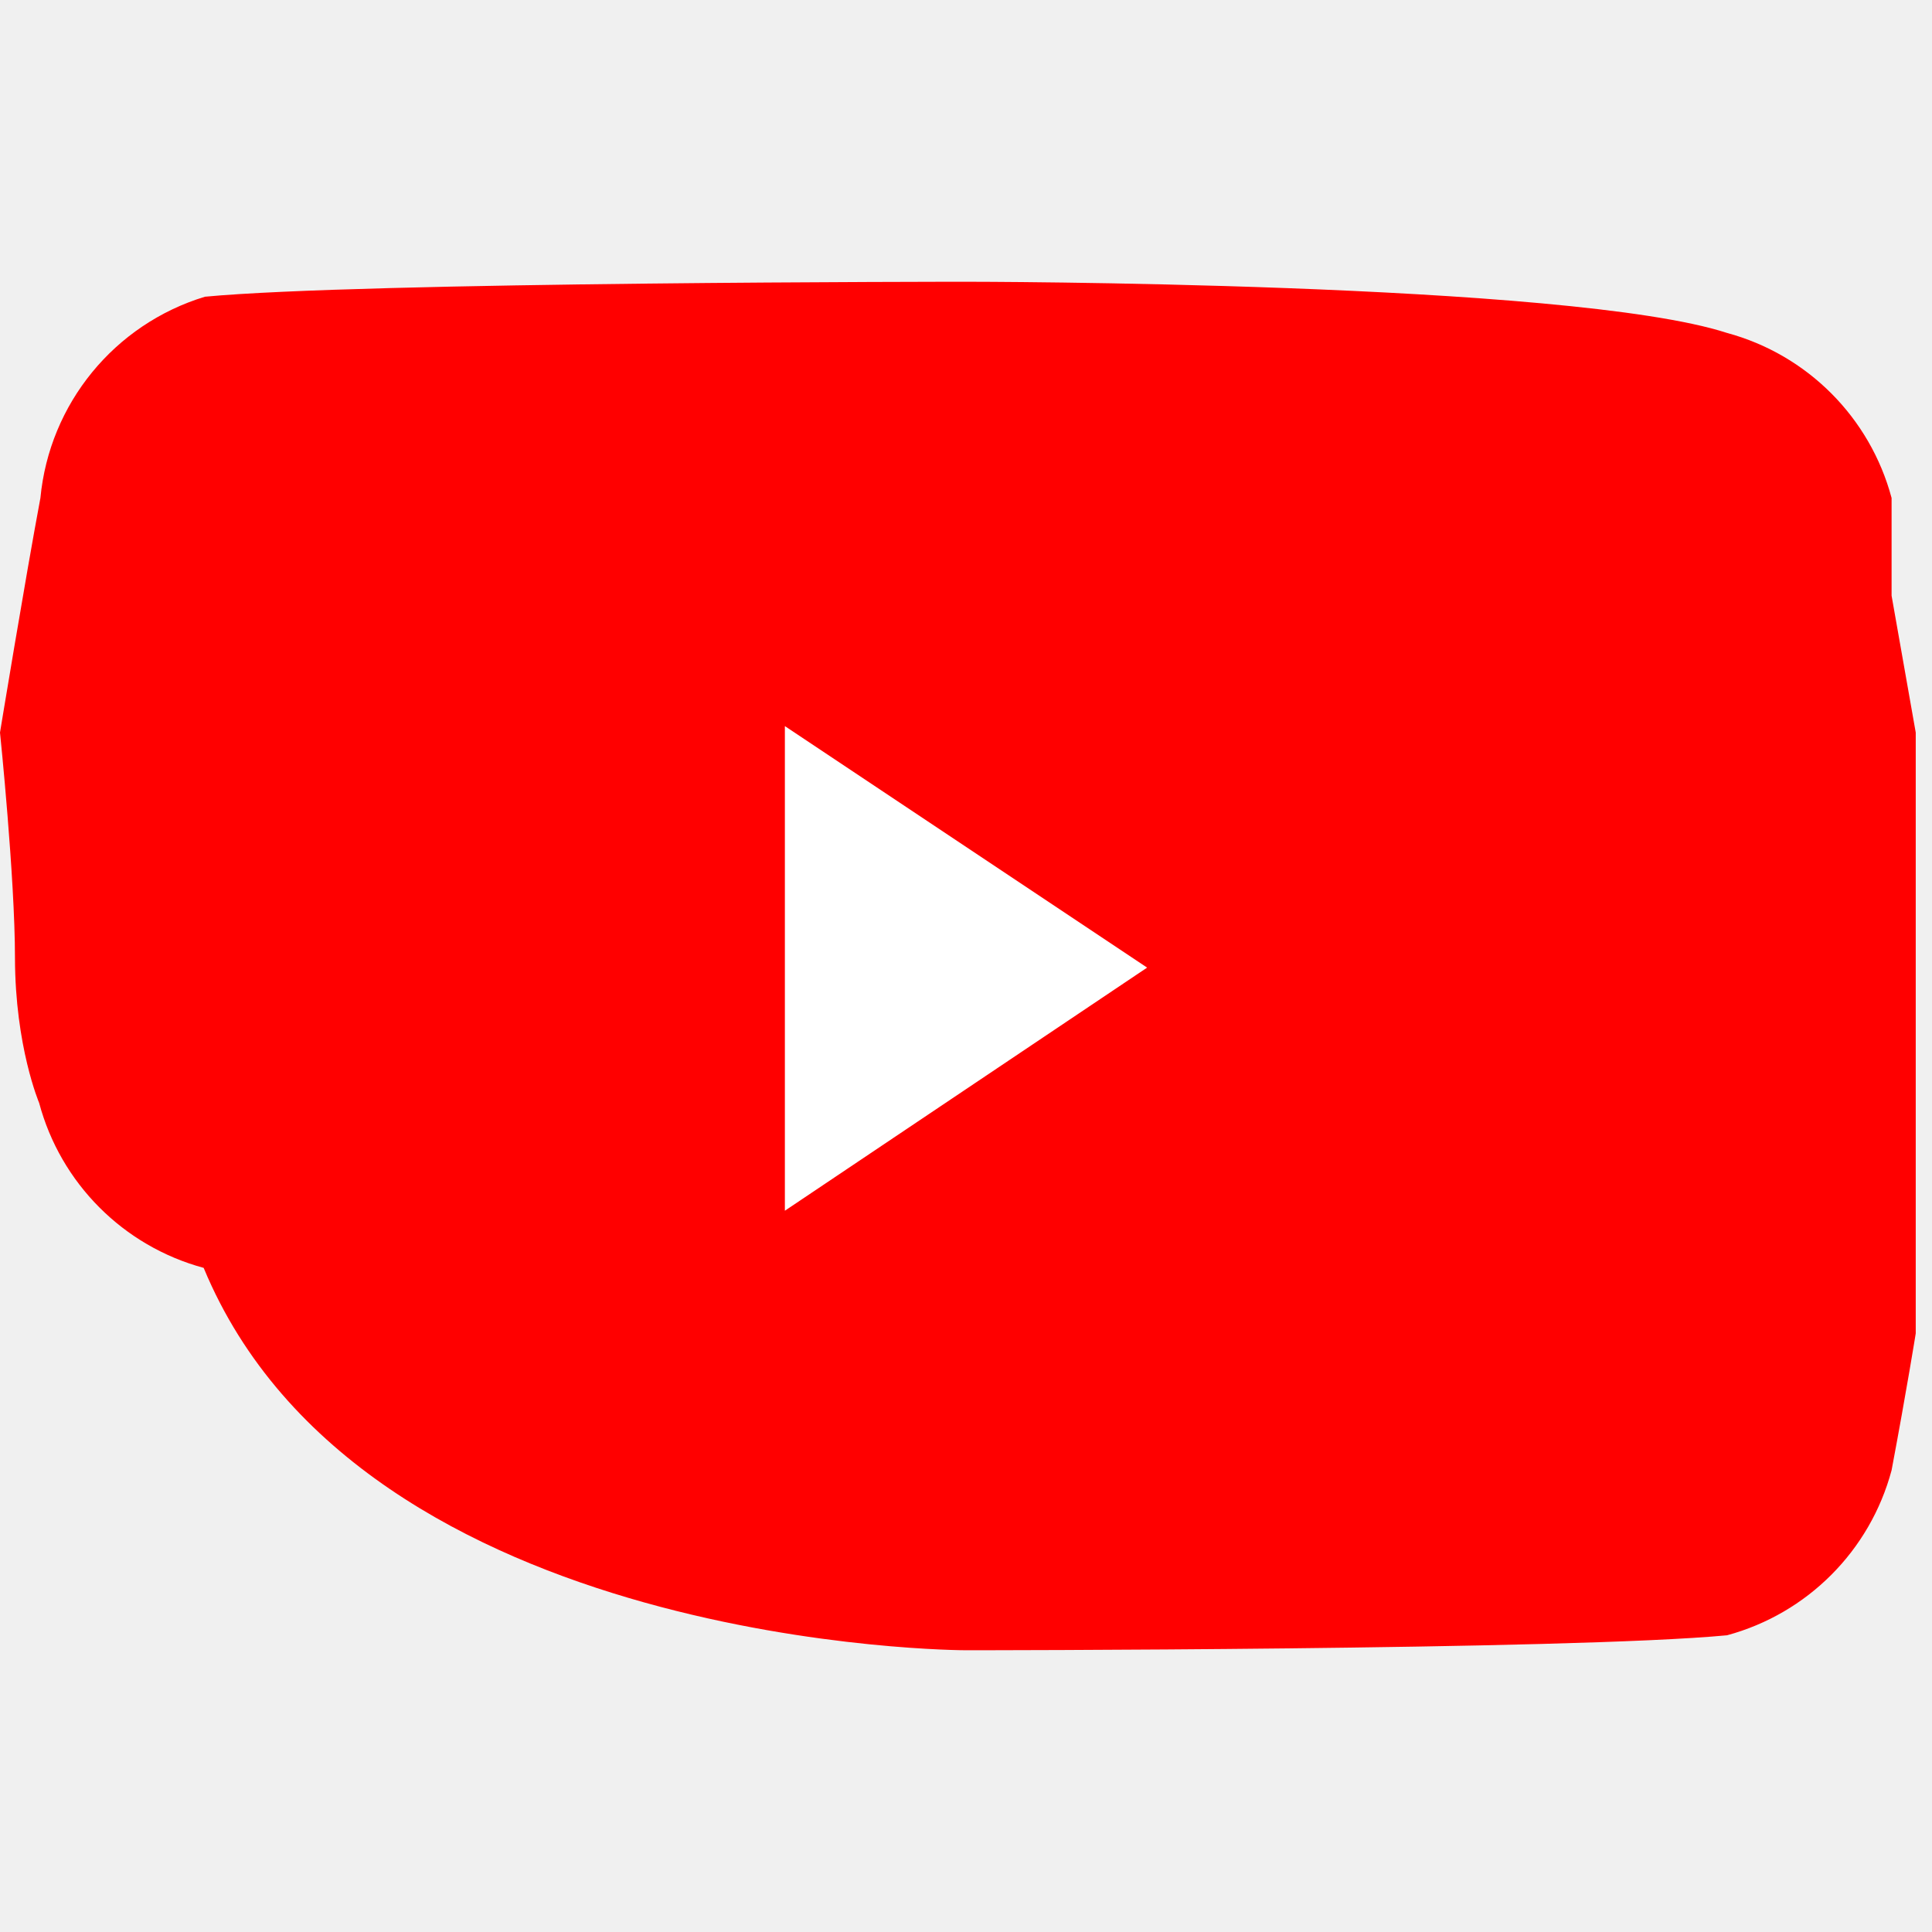
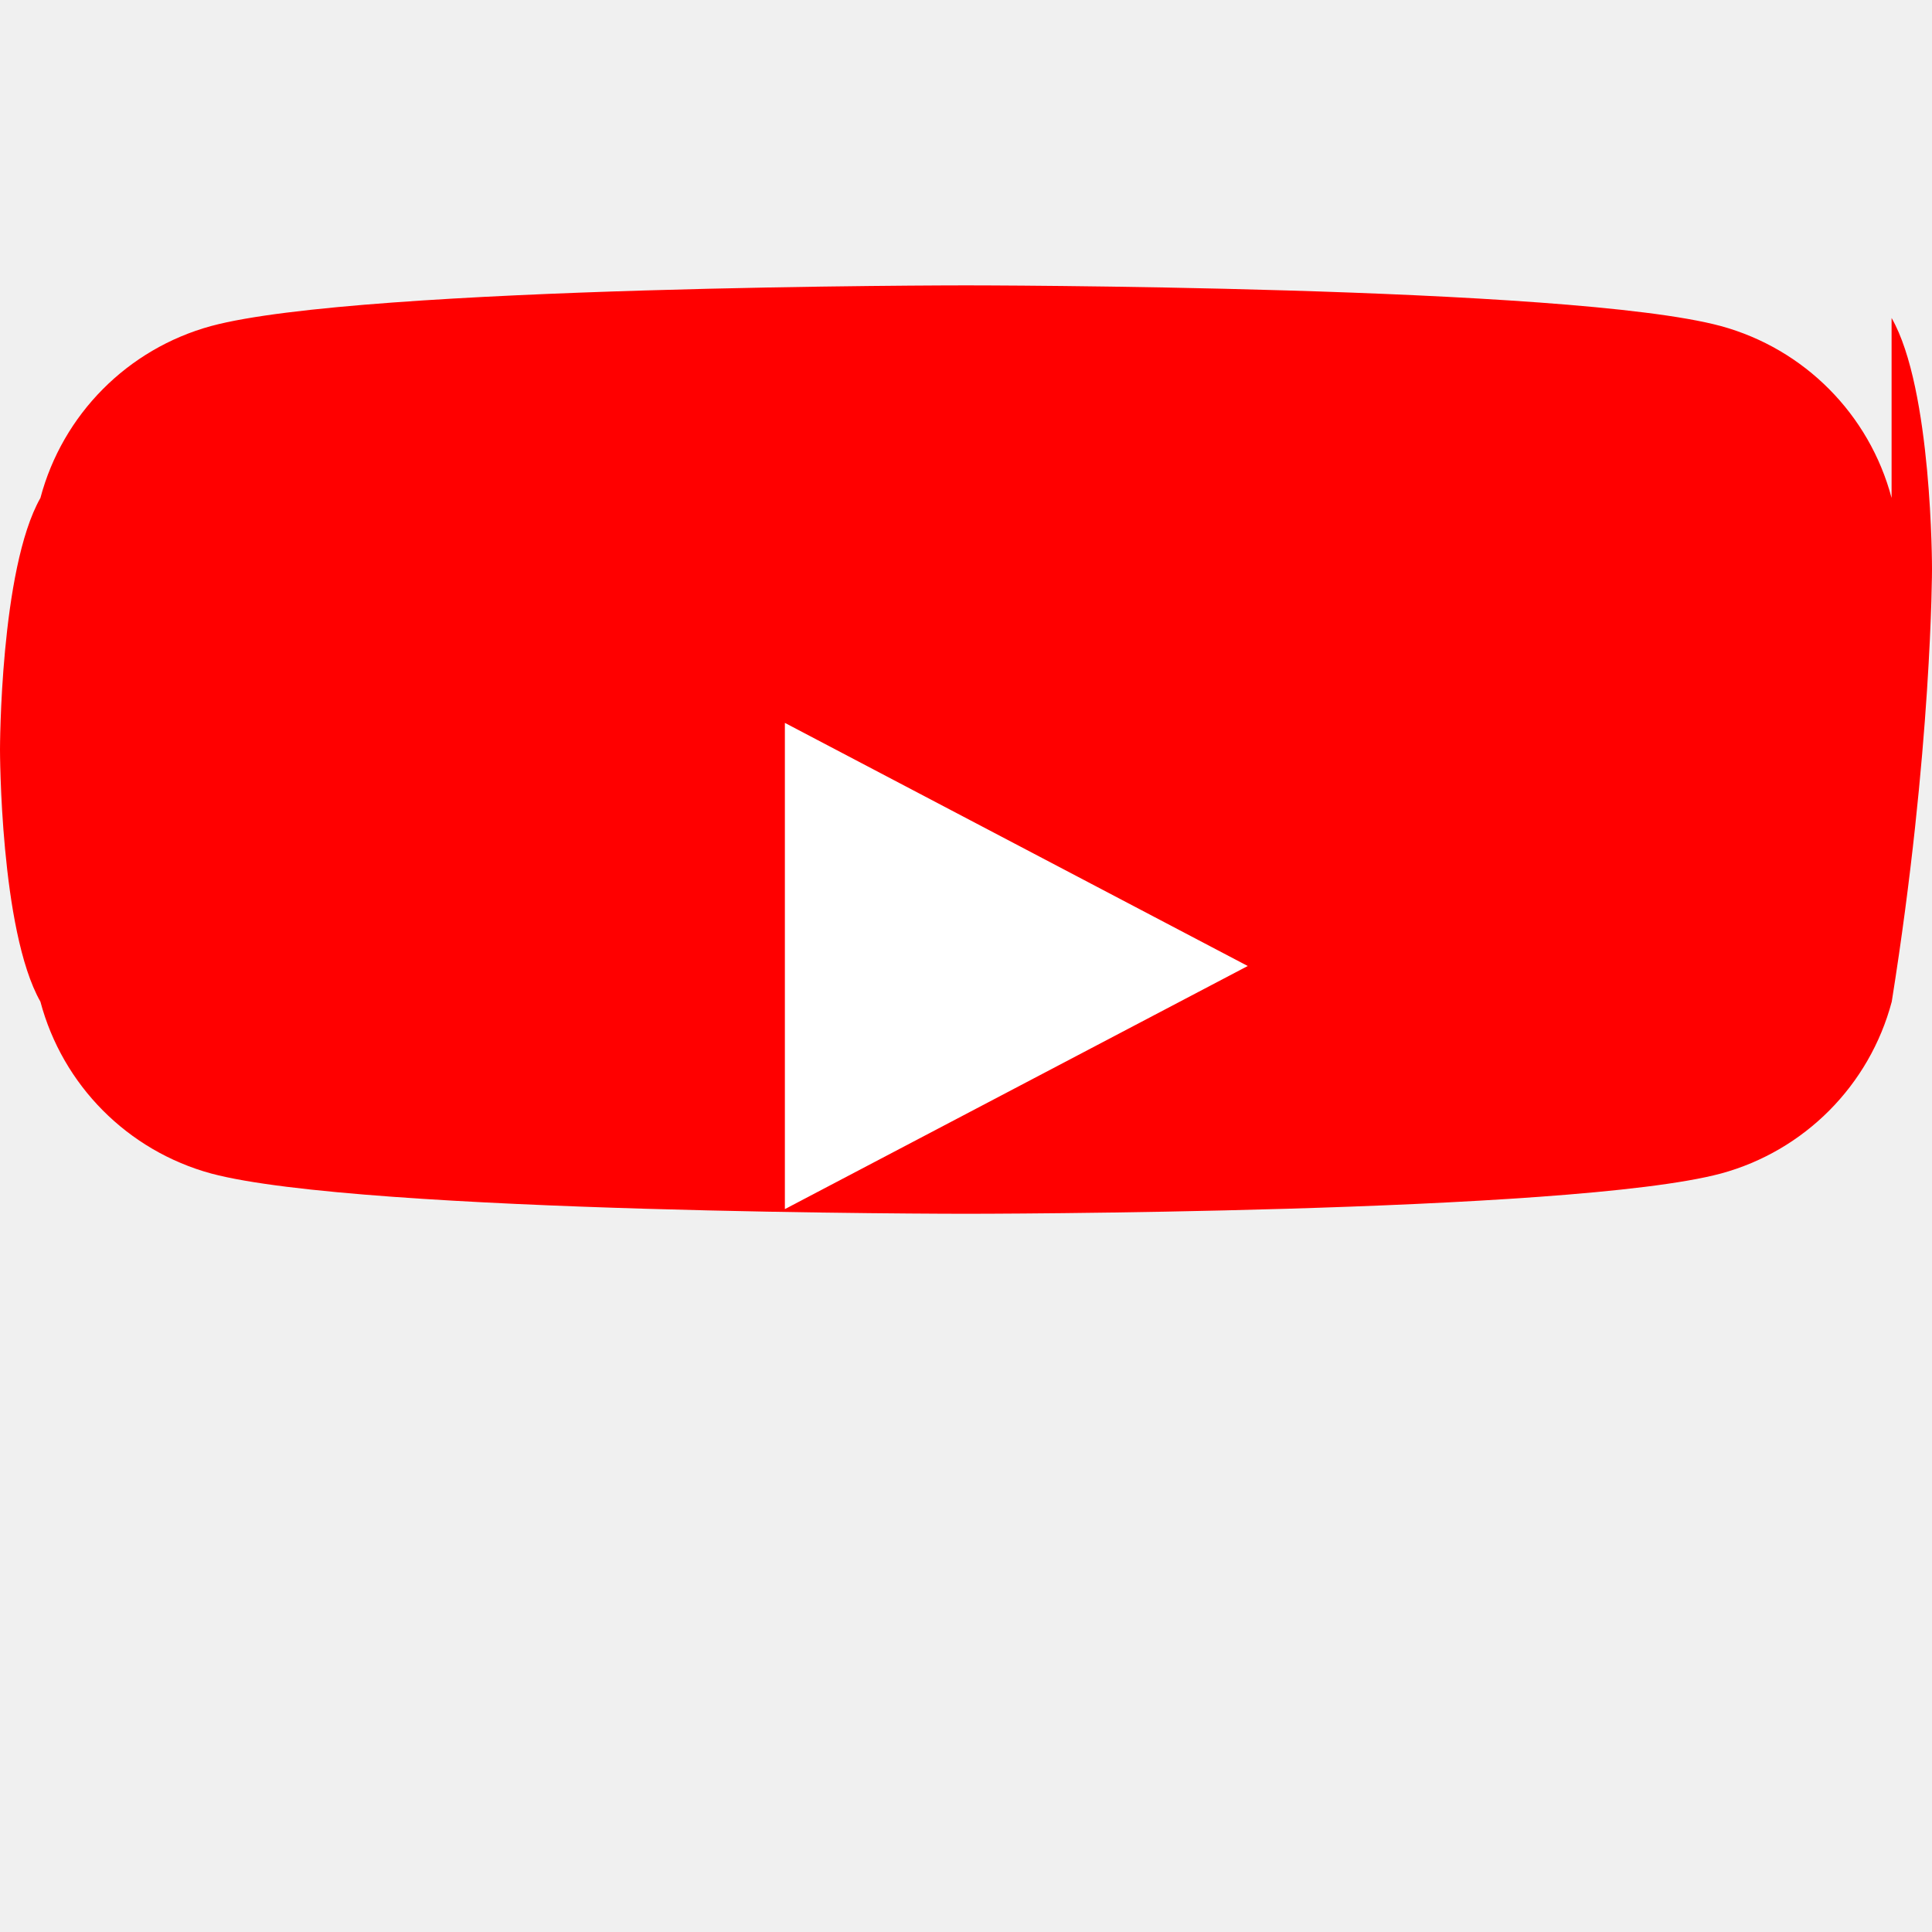
- <svg xmlns="http://www.w3.org/2000/svg" viewBox="0 0 24 24" width="24" height="24" fill="none" role="img" aria-label="">
-   <path fill="#FF0000" d="M23.498 6.186a2.9 2.9 0 0 0-2.044-2.05C19.5 3.5 12 3.5 12 3.5s-7.5 0-9.454.186A2.9 2.9 0 0 0 .502 6.186C.312 7.2 0 9.1 0 9.1s.186 1.8.186 2.8c.002 1.1.3 1.8.3 1.8a2.9 2.9 0 0 0 2.044 2.05C4.5 20.5 12 20.5 12 20.5s7.5 0 9.454-.186a2.9 2.9 0 0 0 2.044-2.05c.19-1.01.3-1.7.3-1.7V9.1s-.3-1.7-.3-1.7z" />
-   <path fill="#fff" d="M9.75 15.02v-6l4.5 3-4.5 3.02z" />
+ <svg xmlns="http://www.w3.org/2000/svg" viewBox="0 0 24 24" width="24" height="24" fill="none" role="img" aria-hidden="true" shape-rendering="geometricPrecision" overflow="visible">
+   <path fill="#FF0000" d="M23.498 6.186a3.016 3.016 0 0 0-2.122-2.136C19.505 3.545 12 3.545 12 3.545s-7.505 0-9.377.505A3.017 3.017 0 0 0 .502 6.186C0 7.07 0 9.313 0 9.313s0 2.244.502 3.13a3.016 3.016 0 0 0 2.122 2.135c1.871.5 9.377.5 9.377.5s7.505 0 9.377-.5a3.013 3.013 0 0 0 2.122-2.135C24 9.31 24 7.07 24 7.07s.004-2.24-.502-3.12z" />
+   <path fill="#fff" d="M9.75 15.02L9.75 8.98L15.5 12L9.75 15.02z" />
</svg>
